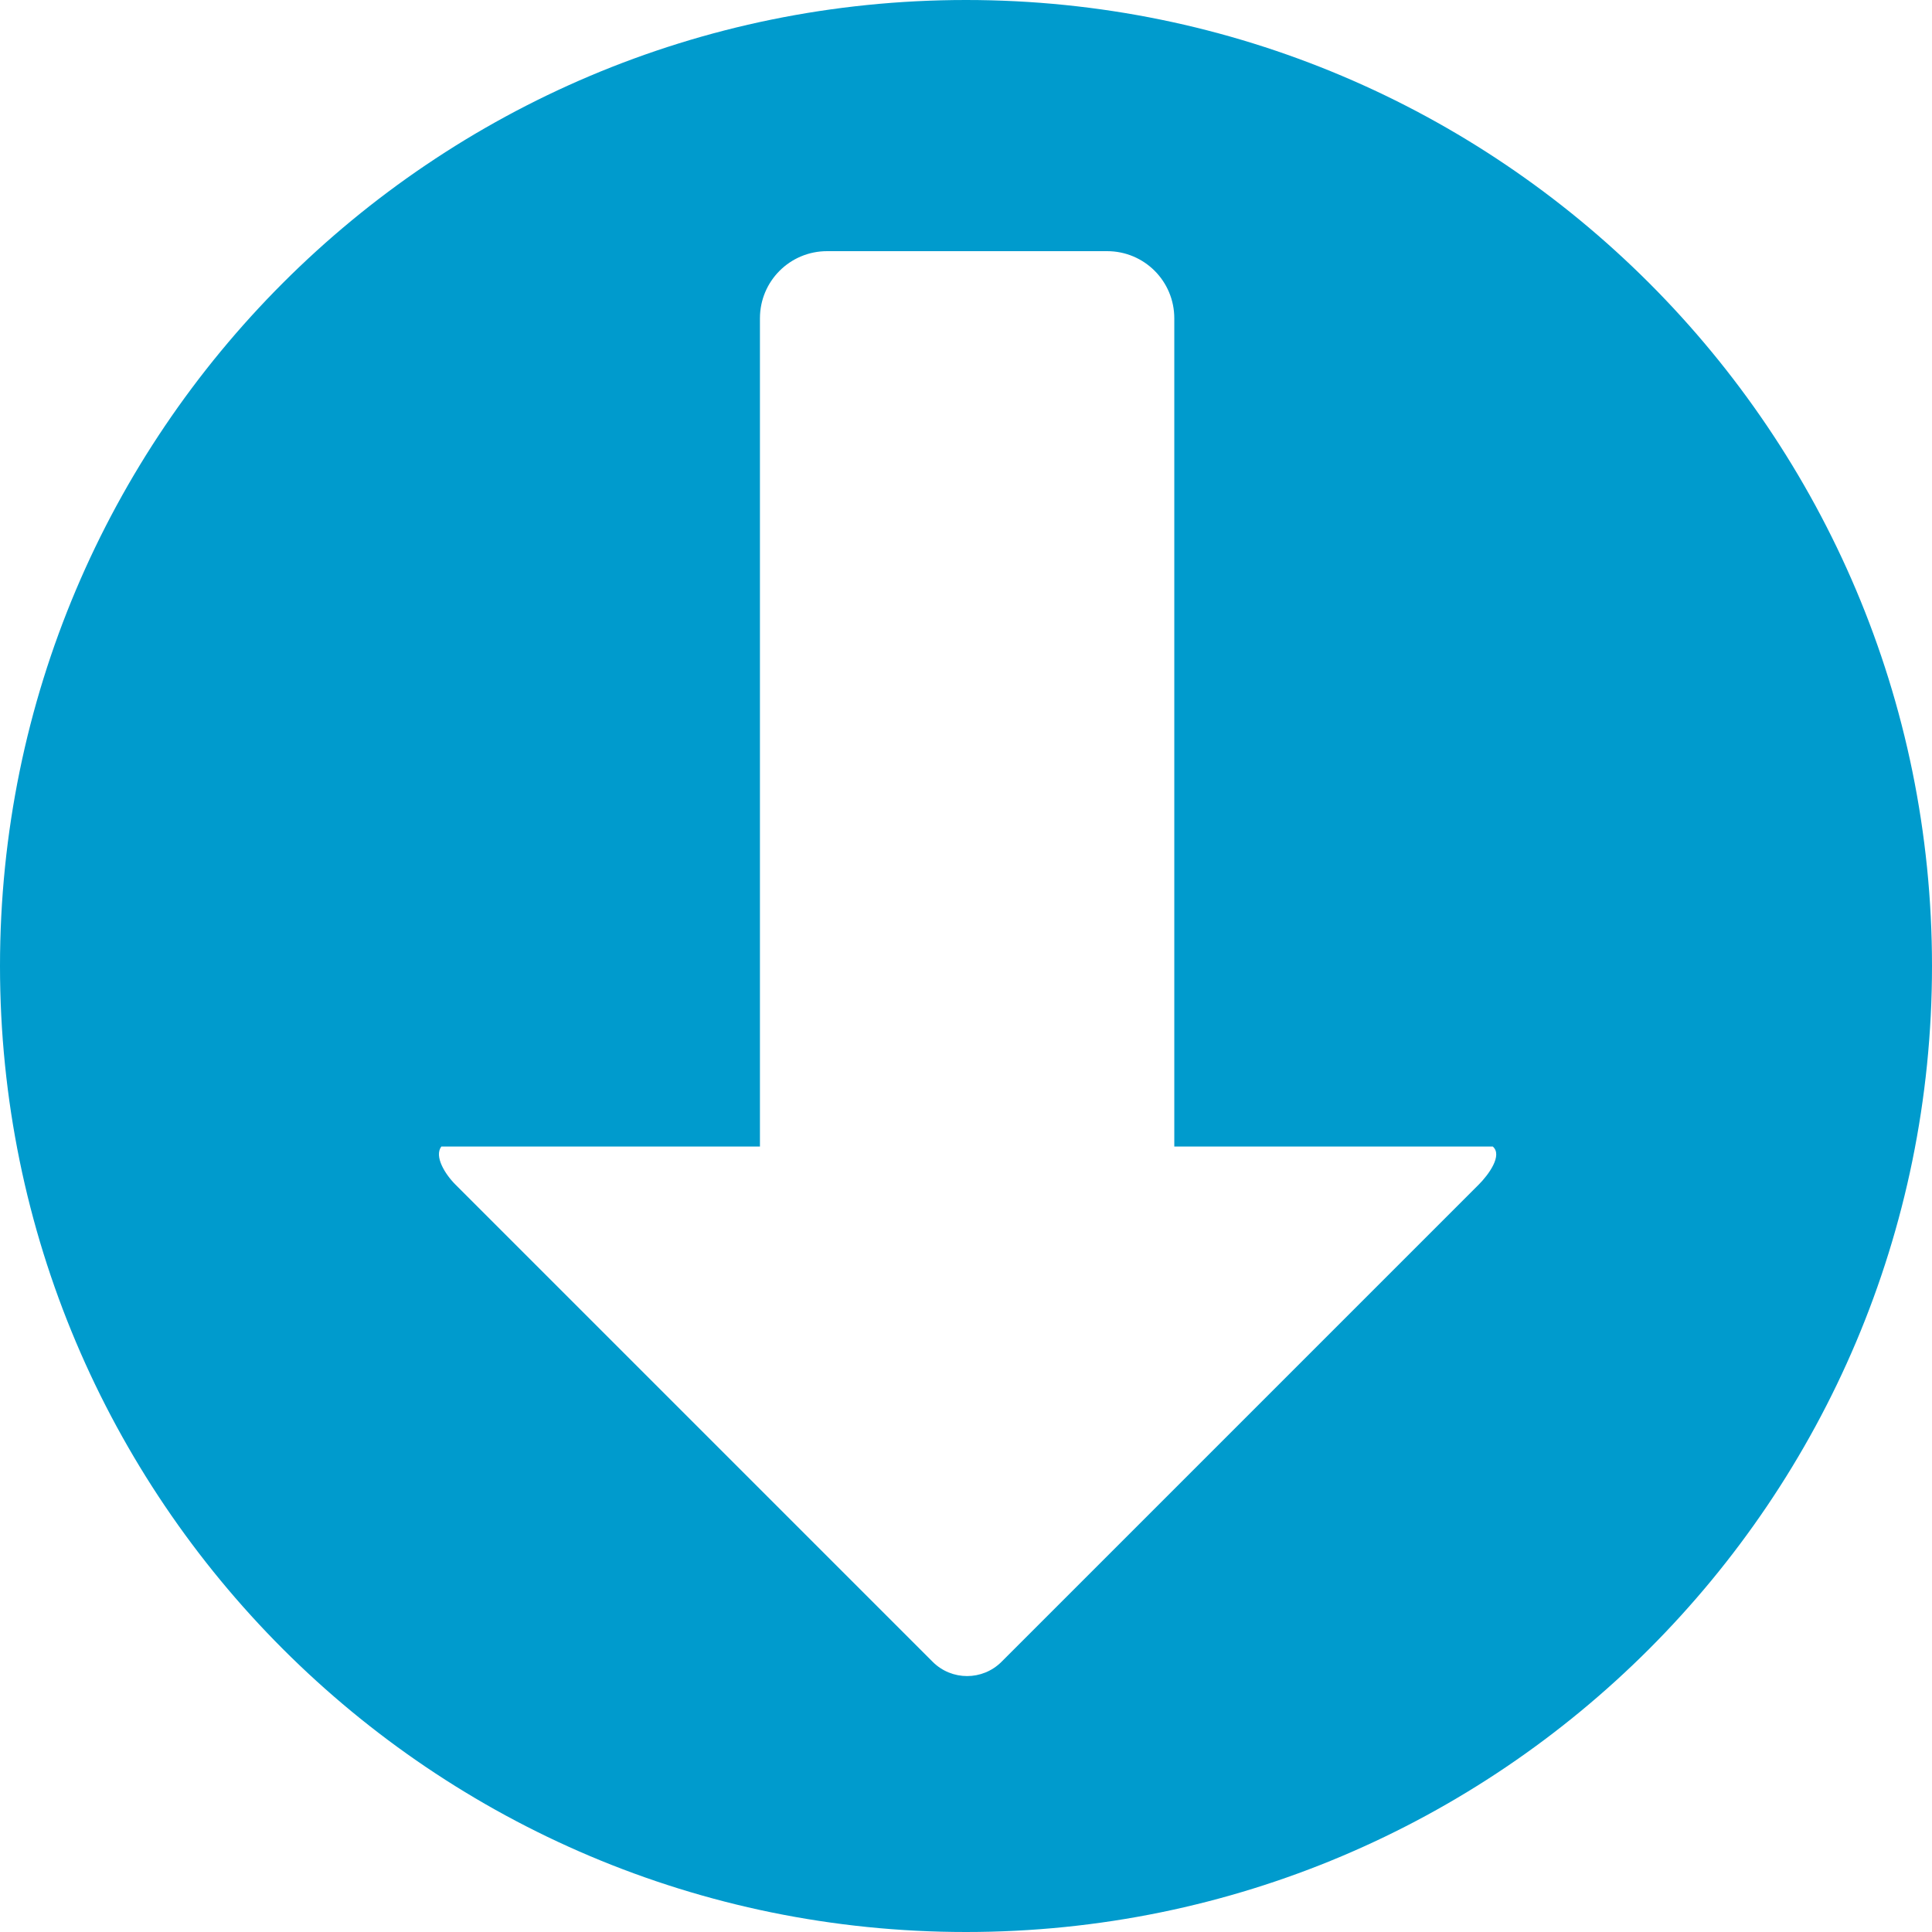
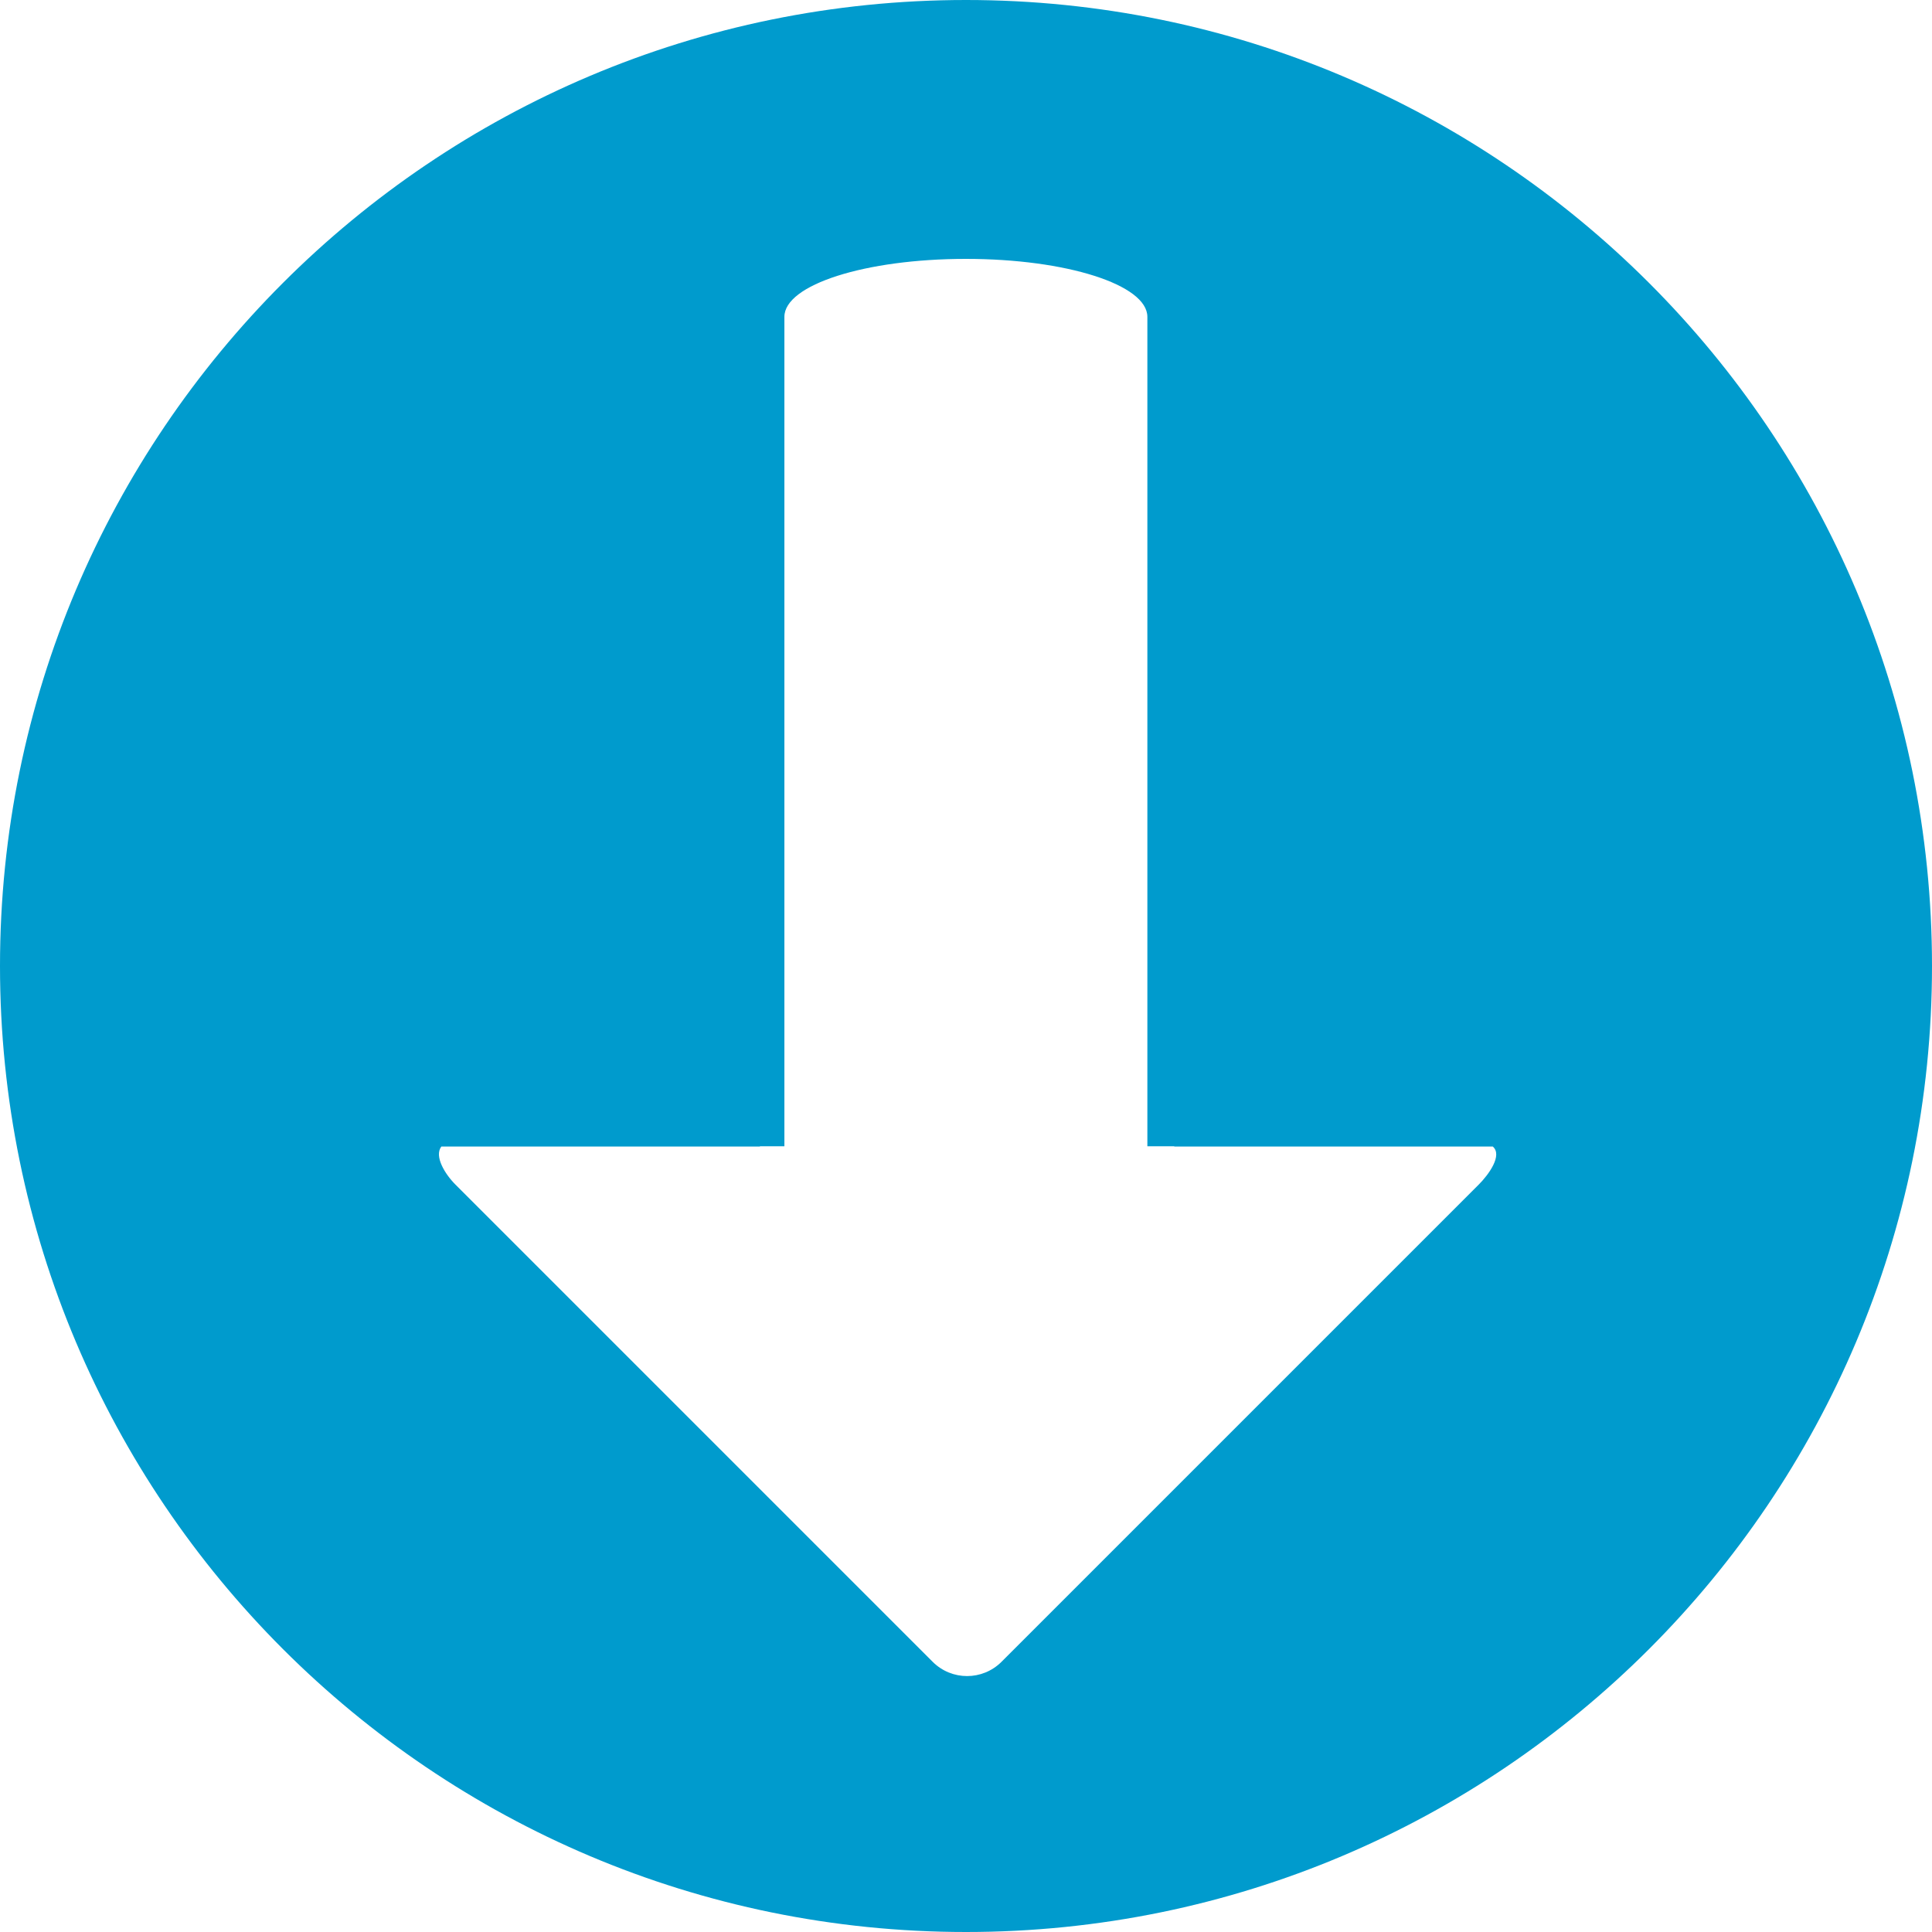
<svg xmlns="http://www.w3.org/2000/svg" width="1000" height="1000" id="svg2" version="1.1">
  <defs id="defs4" />
  <g id="layer1" transform="translate(0,-52.36218)">
-     <path style="fill:#009bcd;fill-opacity:1;stroke:none" d="M 500 0 C 223.858 1.5158245e-13 0 223.858 0 500 C 7.5791225e-14 776.142 223.858 1000 500 1000 C 776.142 1000 1000 776.142 1000 500 C 1000 223.858 776.142 -5.6843419e-14 500 0 z M 428.125 130 L 573.031 130 C 592.297 130 607.812 145.516 607.812 164.781 L 607.812 593.438 L 772.656 593.438 C 777.807 597.854 770.764 607.768 765.344 613.188 L 518.406 860.125 C 508.529 870.002 492.596 870.002 482.719 860.125 L 235.781 613.188 C 230.361 607.768 224.608 598.514 228.438 593.438 L 393.344 593.438 L 393.344 164.781 C 393.344 145.516 408.859 130 428.125 130 z " id="path2985" transform="translate(0,52.36218)" />
+     <path style="fill:#009bcd;fill-opacity:1;stroke:none" d="M 500 0 C 223.858 1.5158245e-13 0 223.858 0 500 C 7.5791225e-14 776.142 223.858 1000 500 1000 C 776.142 1000 1000 776.142 1000 500 C 1000 223.858 776.142 -7.5791225e-14 500 0 z M 499.938 134 C 551.983 134 593.875 147.38 593.875 164 L 593.875 593.312 L 607.594 593.312 C 607.668 593.312 607.738 593.313 607.812 593.312 L 607.812 593.438 L 772.656 593.438 C 777.807 597.854 770.764 607.768 765.344 613.188 L 518.406 860.125 C 508.529 870.002 492.596 870.002 482.719 860.125 L 235.781 613.188 C 230.361 607.768 224.608 598.514 228.438 593.438 L 393.344 593.438 L 393.344 593.312 L 406 593.312 L 406 164 C 406 147.38 447.892 134 499.938 134 z " id="path2985" transform="translate(0,52.36218)" />
  </g>
</svg>
